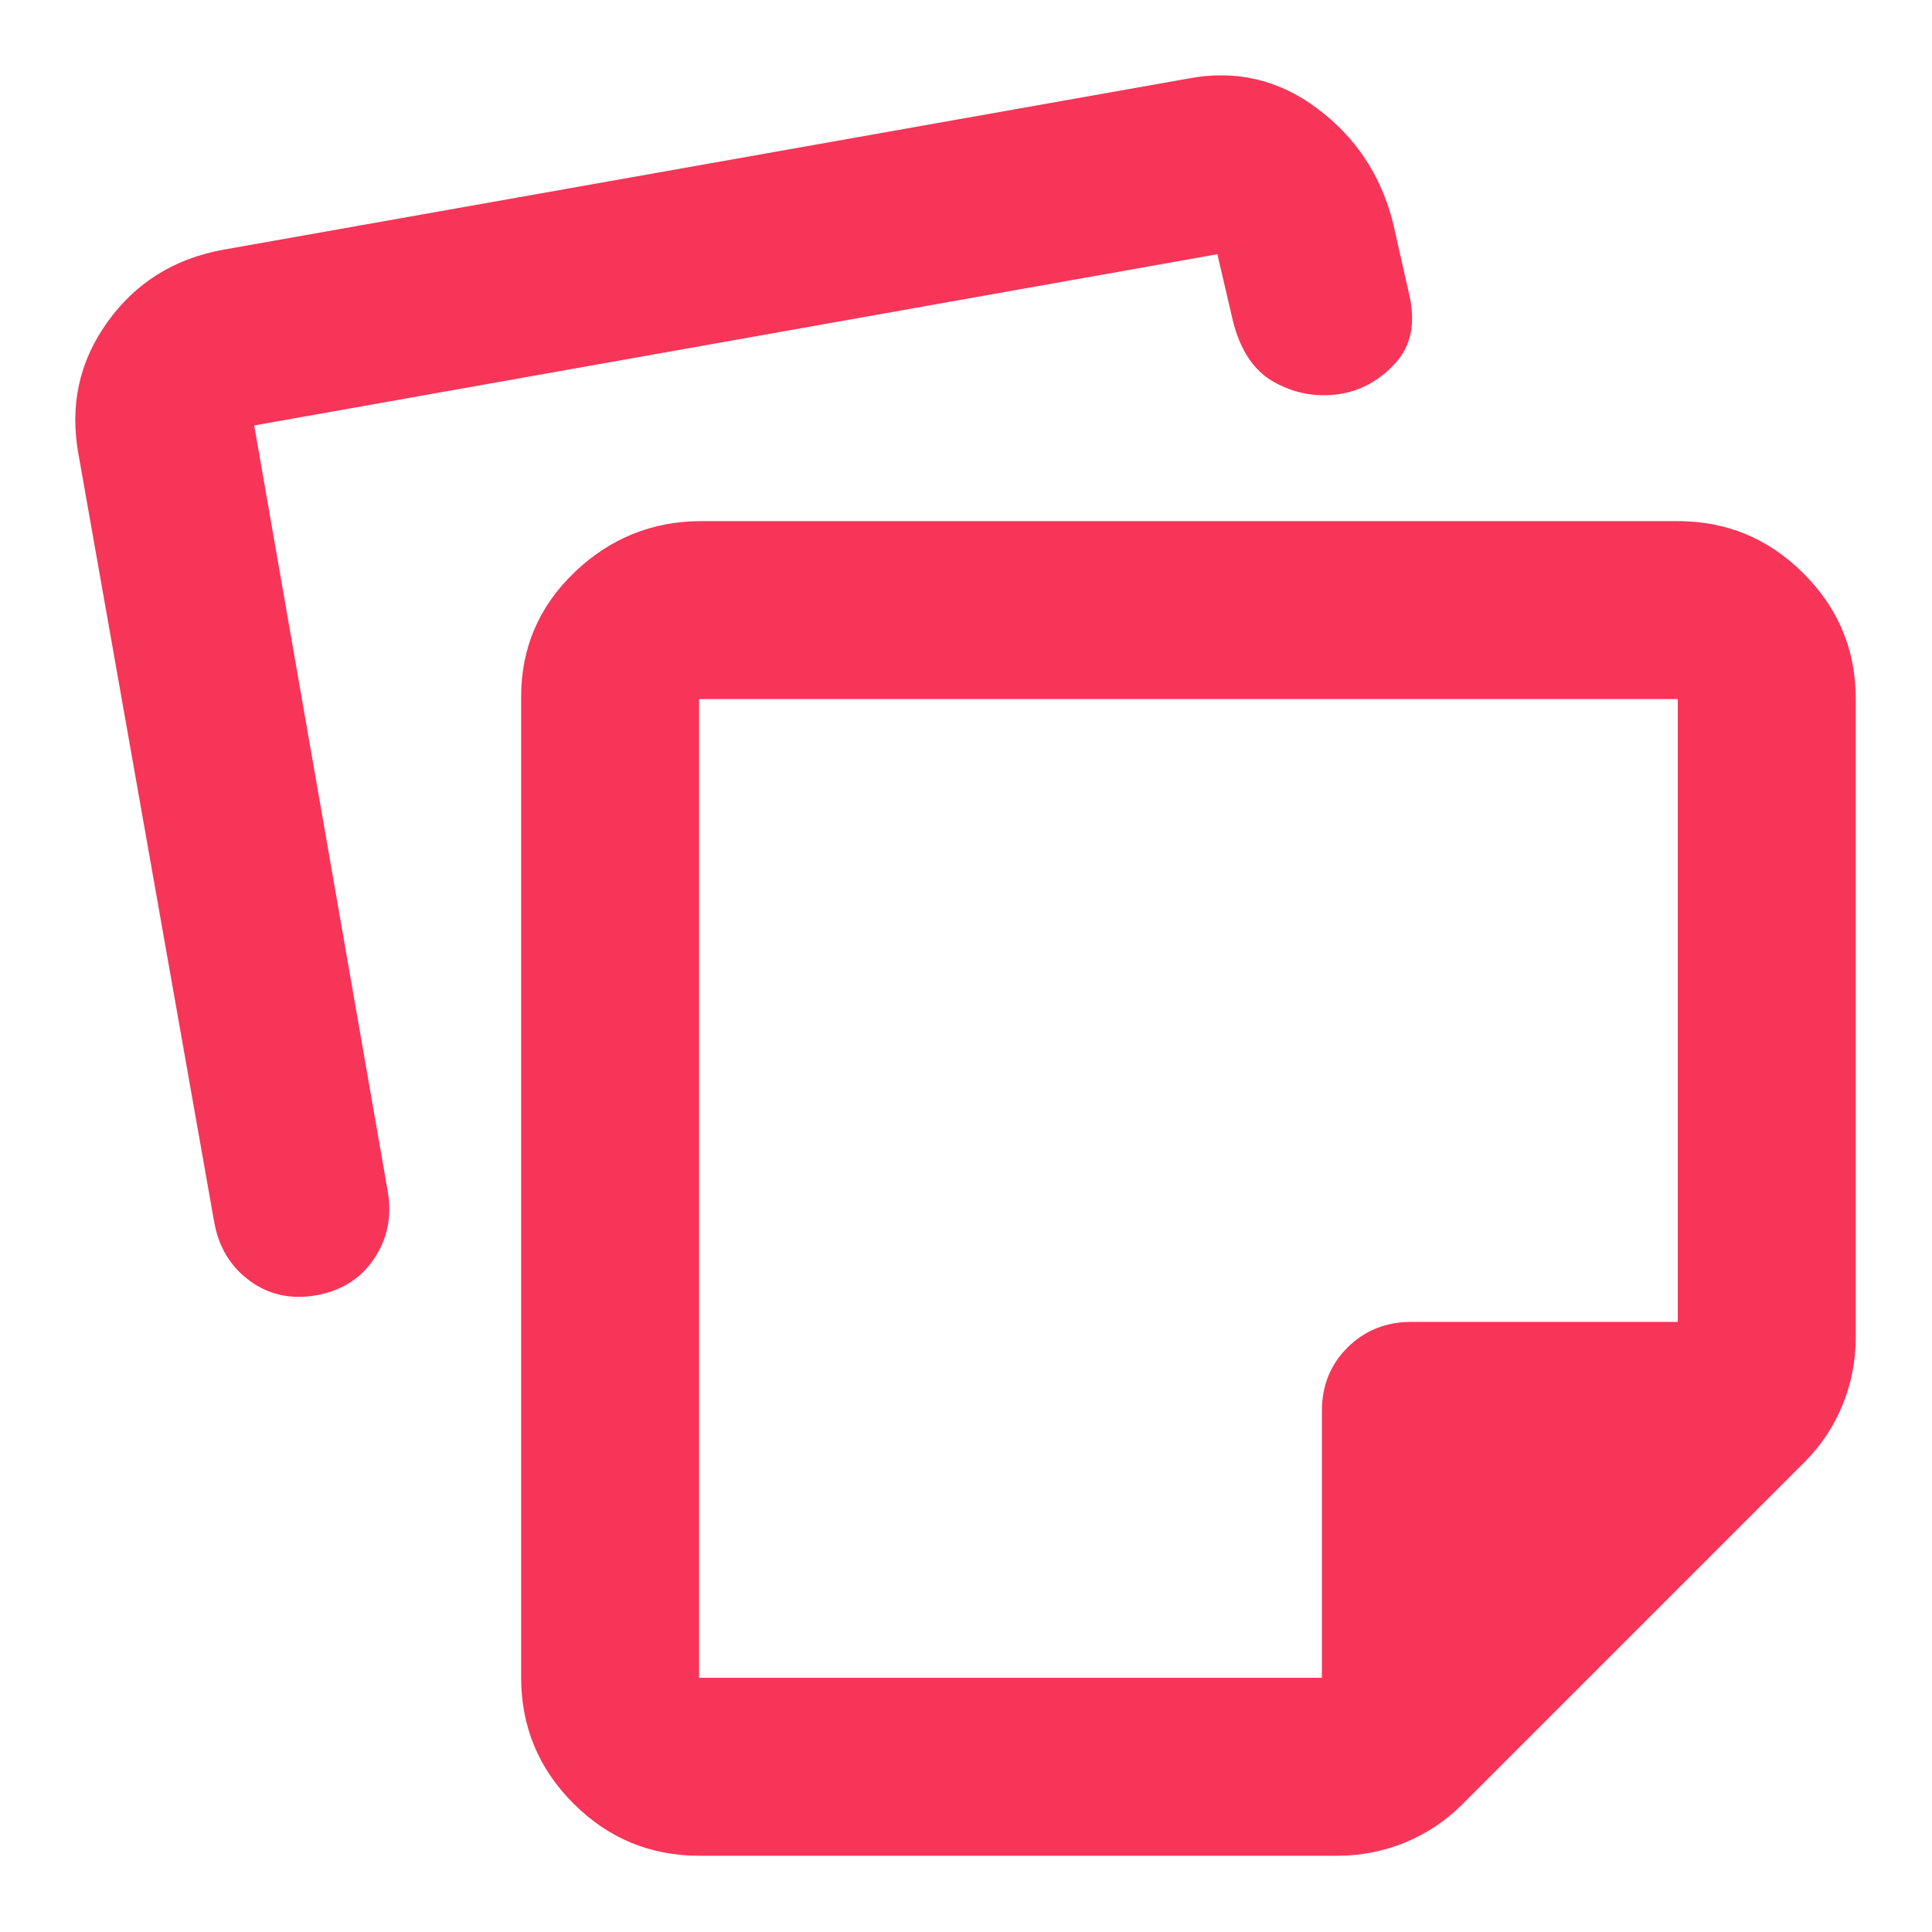
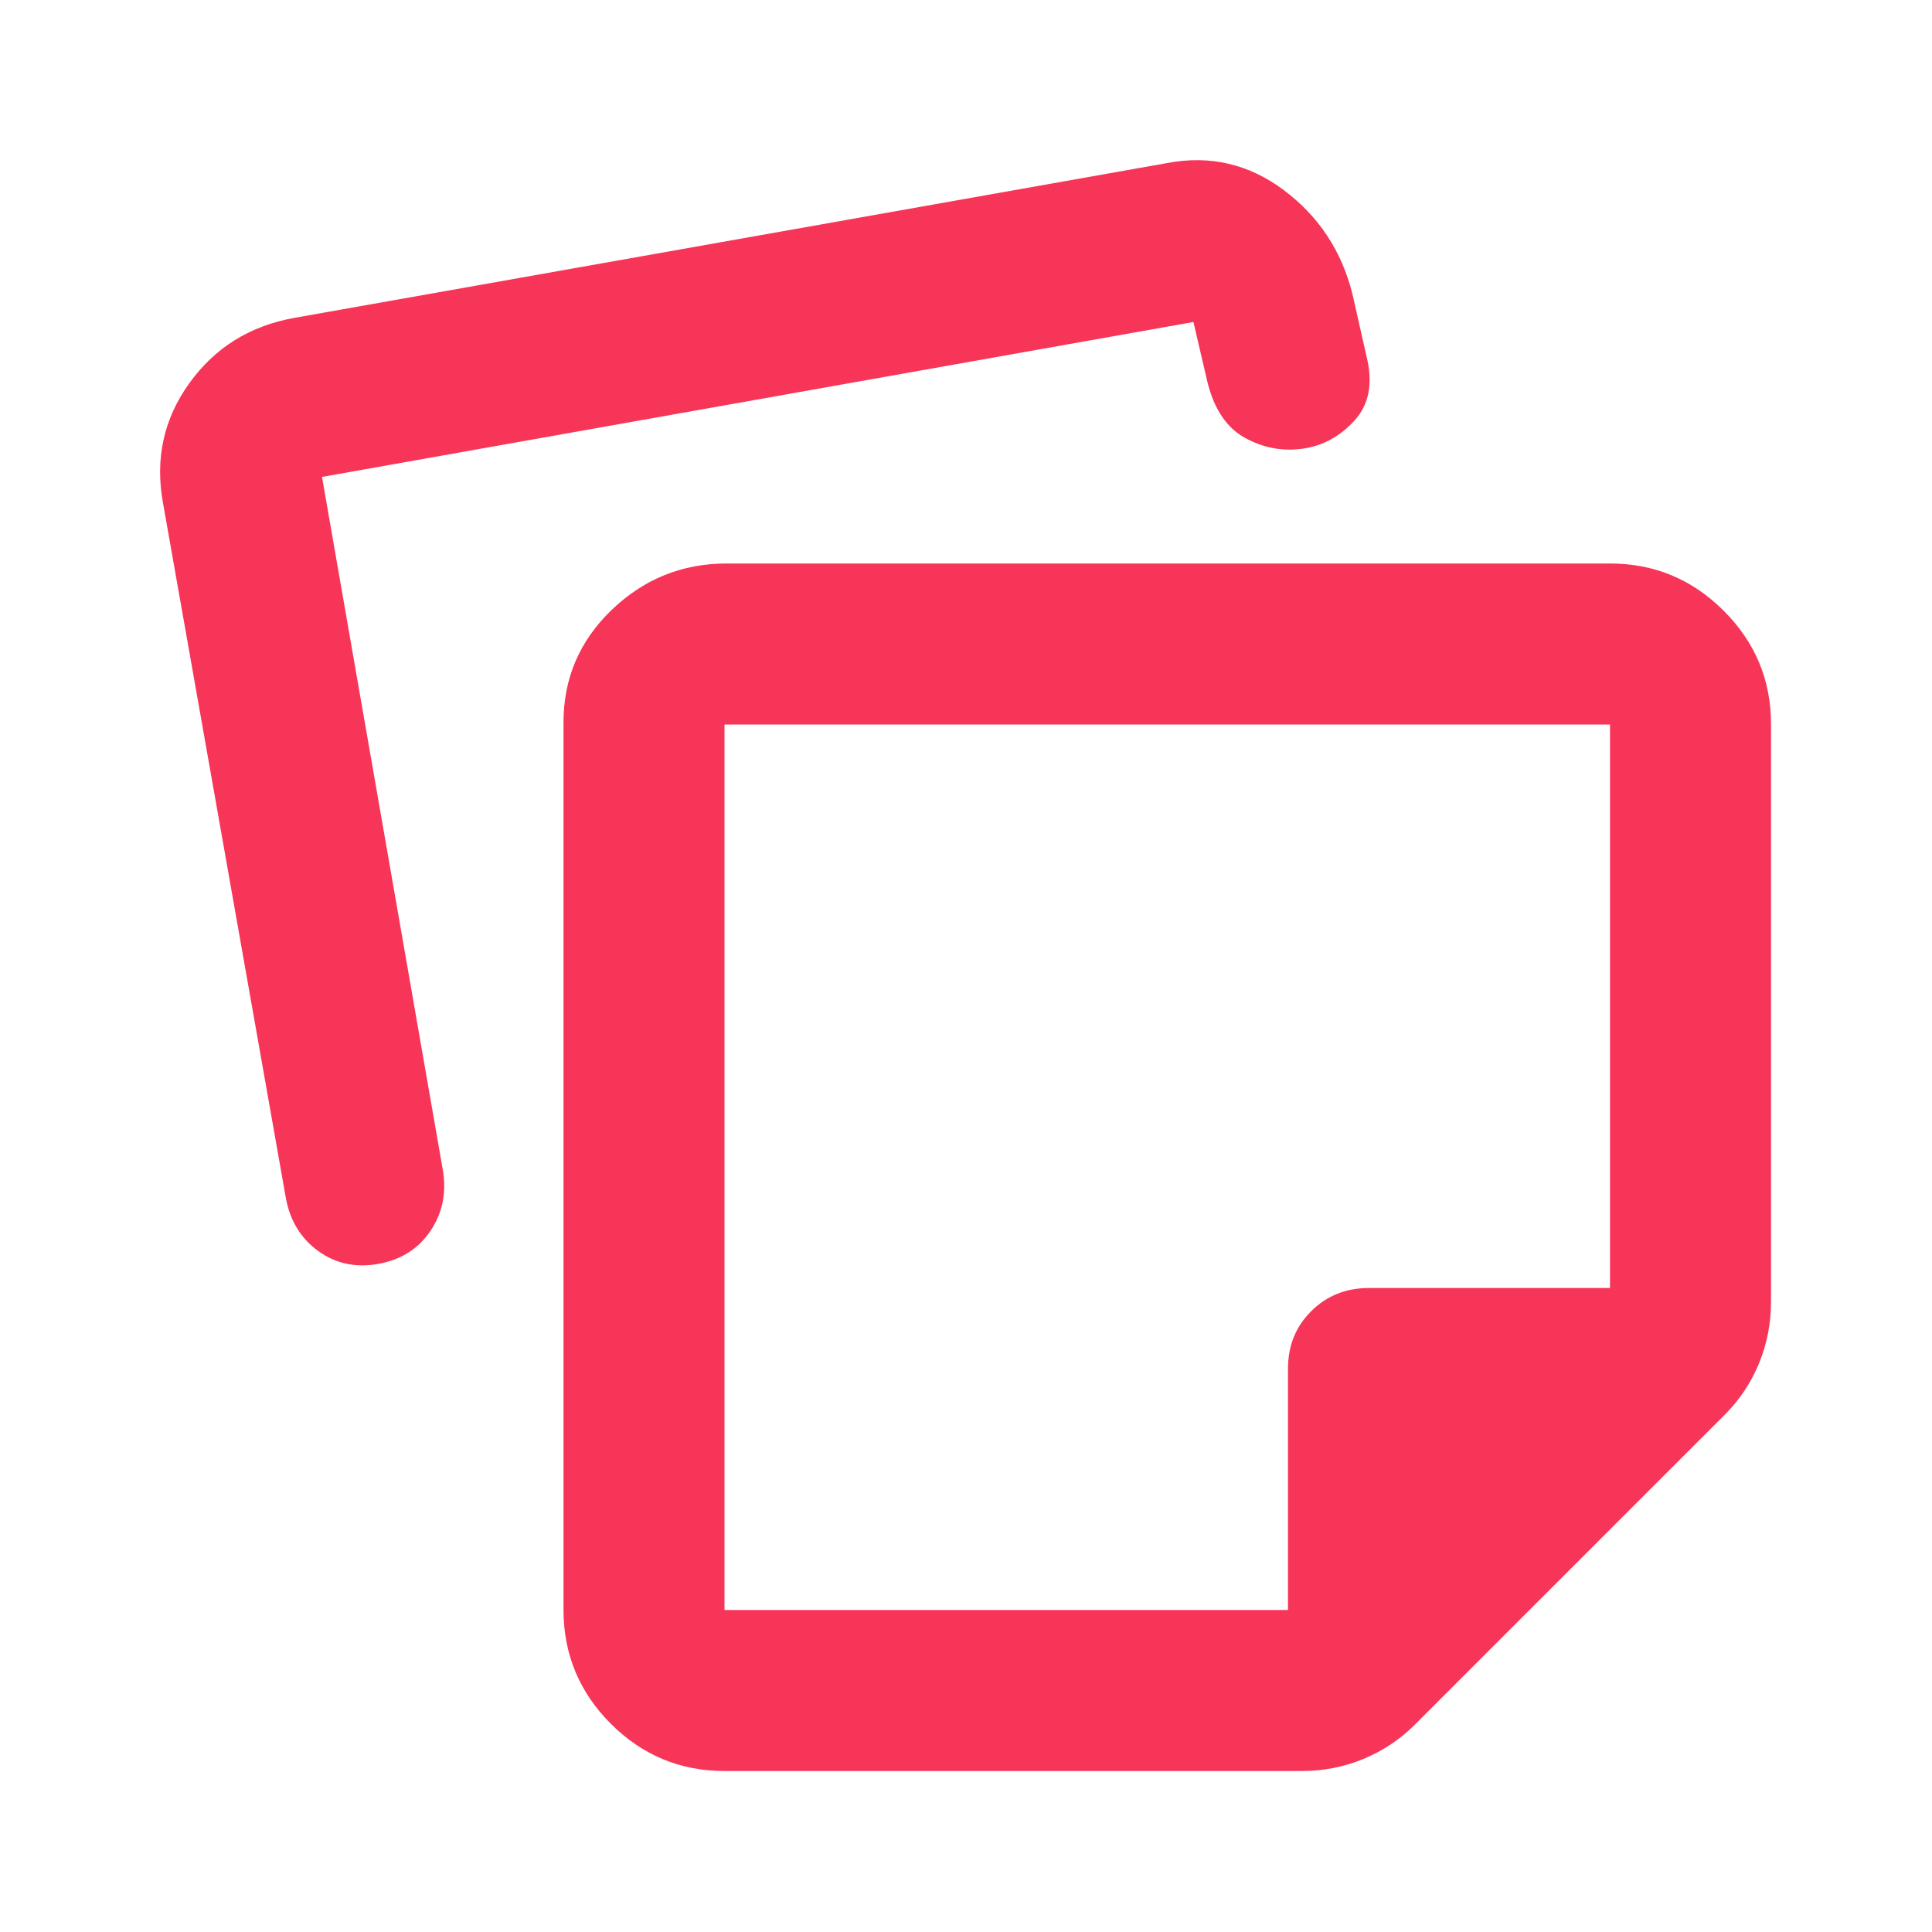
- <svg xmlns="http://www.w3.org/2000/svg" width="19" height="19" viewBox="0 0 19 19" fill="none">
-   <path d="M6.875 6.875V16.5H13V13.875C13 13.627 13.084 13.419 13.252 13.252C13.42 13.085 13.628 13.001 13.875 13H16.5V6.875H6.875ZM5.125 16.5V6.853C5.125 6.372 5.3 5.964 5.65 5.628C6 5.293 6.416 5.125 6.897 5.125H16.5C16.981 5.125 17.393 5.296 17.736 5.639C18.079 5.981 18.251 6.393 18.25 6.875V13.153C18.25 13.386 18.206 13.609 18.119 13.821C18.031 14.033 17.907 14.218 17.747 14.378L14.378 17.747C14.218 17.907 14.032 18.031 13.82 18.119C13.608 18.206 13.386 18.25 13.153 18.25H6.875C6.394 18.25 5.982 18.079 5.639 17.736C5.297 17.394 5.126 16.982 5.125 16.5ZM0.772 4.469C0.684 3.988 0.779 3.554 1.056 3.168C1.333 2.781 1.712 2.544 2.194 2.456L11.688 0.772C12.154 0.684 12.577 0.783 12.956 1.068C13.335 1.352 13.583 1.728 13.7 2.194L13.853 2.872C13.926 3.164 13.882 3.397 13.722 3.572C13.562 3.747 13.372 3.849 13.153 3.878C12.934 3.907 12.727 3.867 12.53 3.758C12.334 3.649 12.198 3.449 12.125 3.156L11.972 2.5L2.5 4.184L3.812 11.709C3.856 11.957 3.812 12.18 3.681 12.376C3.55 12.573 3.36 12.693 3.112 12.738C2.865 12.782 2.646 12.735 2.456 12.596C2.267 12.457 2.15 12.264 2.106 12.016L0.772 4.469Z" fill="#F73558" />
+ <svg xmlns="http://www.w3.org/2000/svg" width="21" height="21" viewBox="0 0 21 21" fill="none">
+   <path d="M7.875 7.875V17.5H14V14.875C14 14.627 14.084 14.419 14.252 14.252C14.42 14.085 14.628 14.001 14.875 14H17.5V7.875H7.875ZM6.125 17.5V7.853C6.125 7.372 6.3 6.964 6.65 6.628C7 6.293 7.416 6.125 7.897 6.125H17.5C17.981 6.125 18.393 6.296 18.736 6.639C19.079 6.981 19.251 7.393 19.25 7.875V14.153C19.25 14.386 19.206 14.609 19.119 14.821C19.031 15.033 18.907 15.218 18.747 15.378L15.378 18.747C15.218 18.907 15.032 19.031 14.82 19.119C14.608 19.206 14.386 19.25 14.153 19.25H7.875C7.394 19.25 6.982 19.079 6.639 18.736C6.297 18.394 6.126 17.982 6.125 17.5ZM1.772 5.469C1.684 4.988 1.779 4.554 2.056 4.168C2.333 3.781 2.712 3.544 3.194 3.456L12.688 1.772C13.154 1.684 13.577 1.783 13.956 2.068C14.335 2.352 14.583 2.728 14.7 3.194L14.853 3.872C14.926 4.164 14.882 4.397 14.722 4.572C14.562 4.747 14.372 4.849 14.153 4.878C13.934 4.907 13.727 4.867 13.53 4.758C13.334 4.649 13.198 4.449 13.125 4.156L12.972 3.5L3.5 5.184L4.812 12.709C4.856 12.957 4.812 13.18 4.681 13.376C4.55 13.573 4.36 13.693 4.112 13.738C3.865 13.782 3.646 13.735 3.456 13.596C3.267 13.457 3.15 13.264 3.106 13.016L1.772 5.469Z" fill="#F73558" />
</svg>
